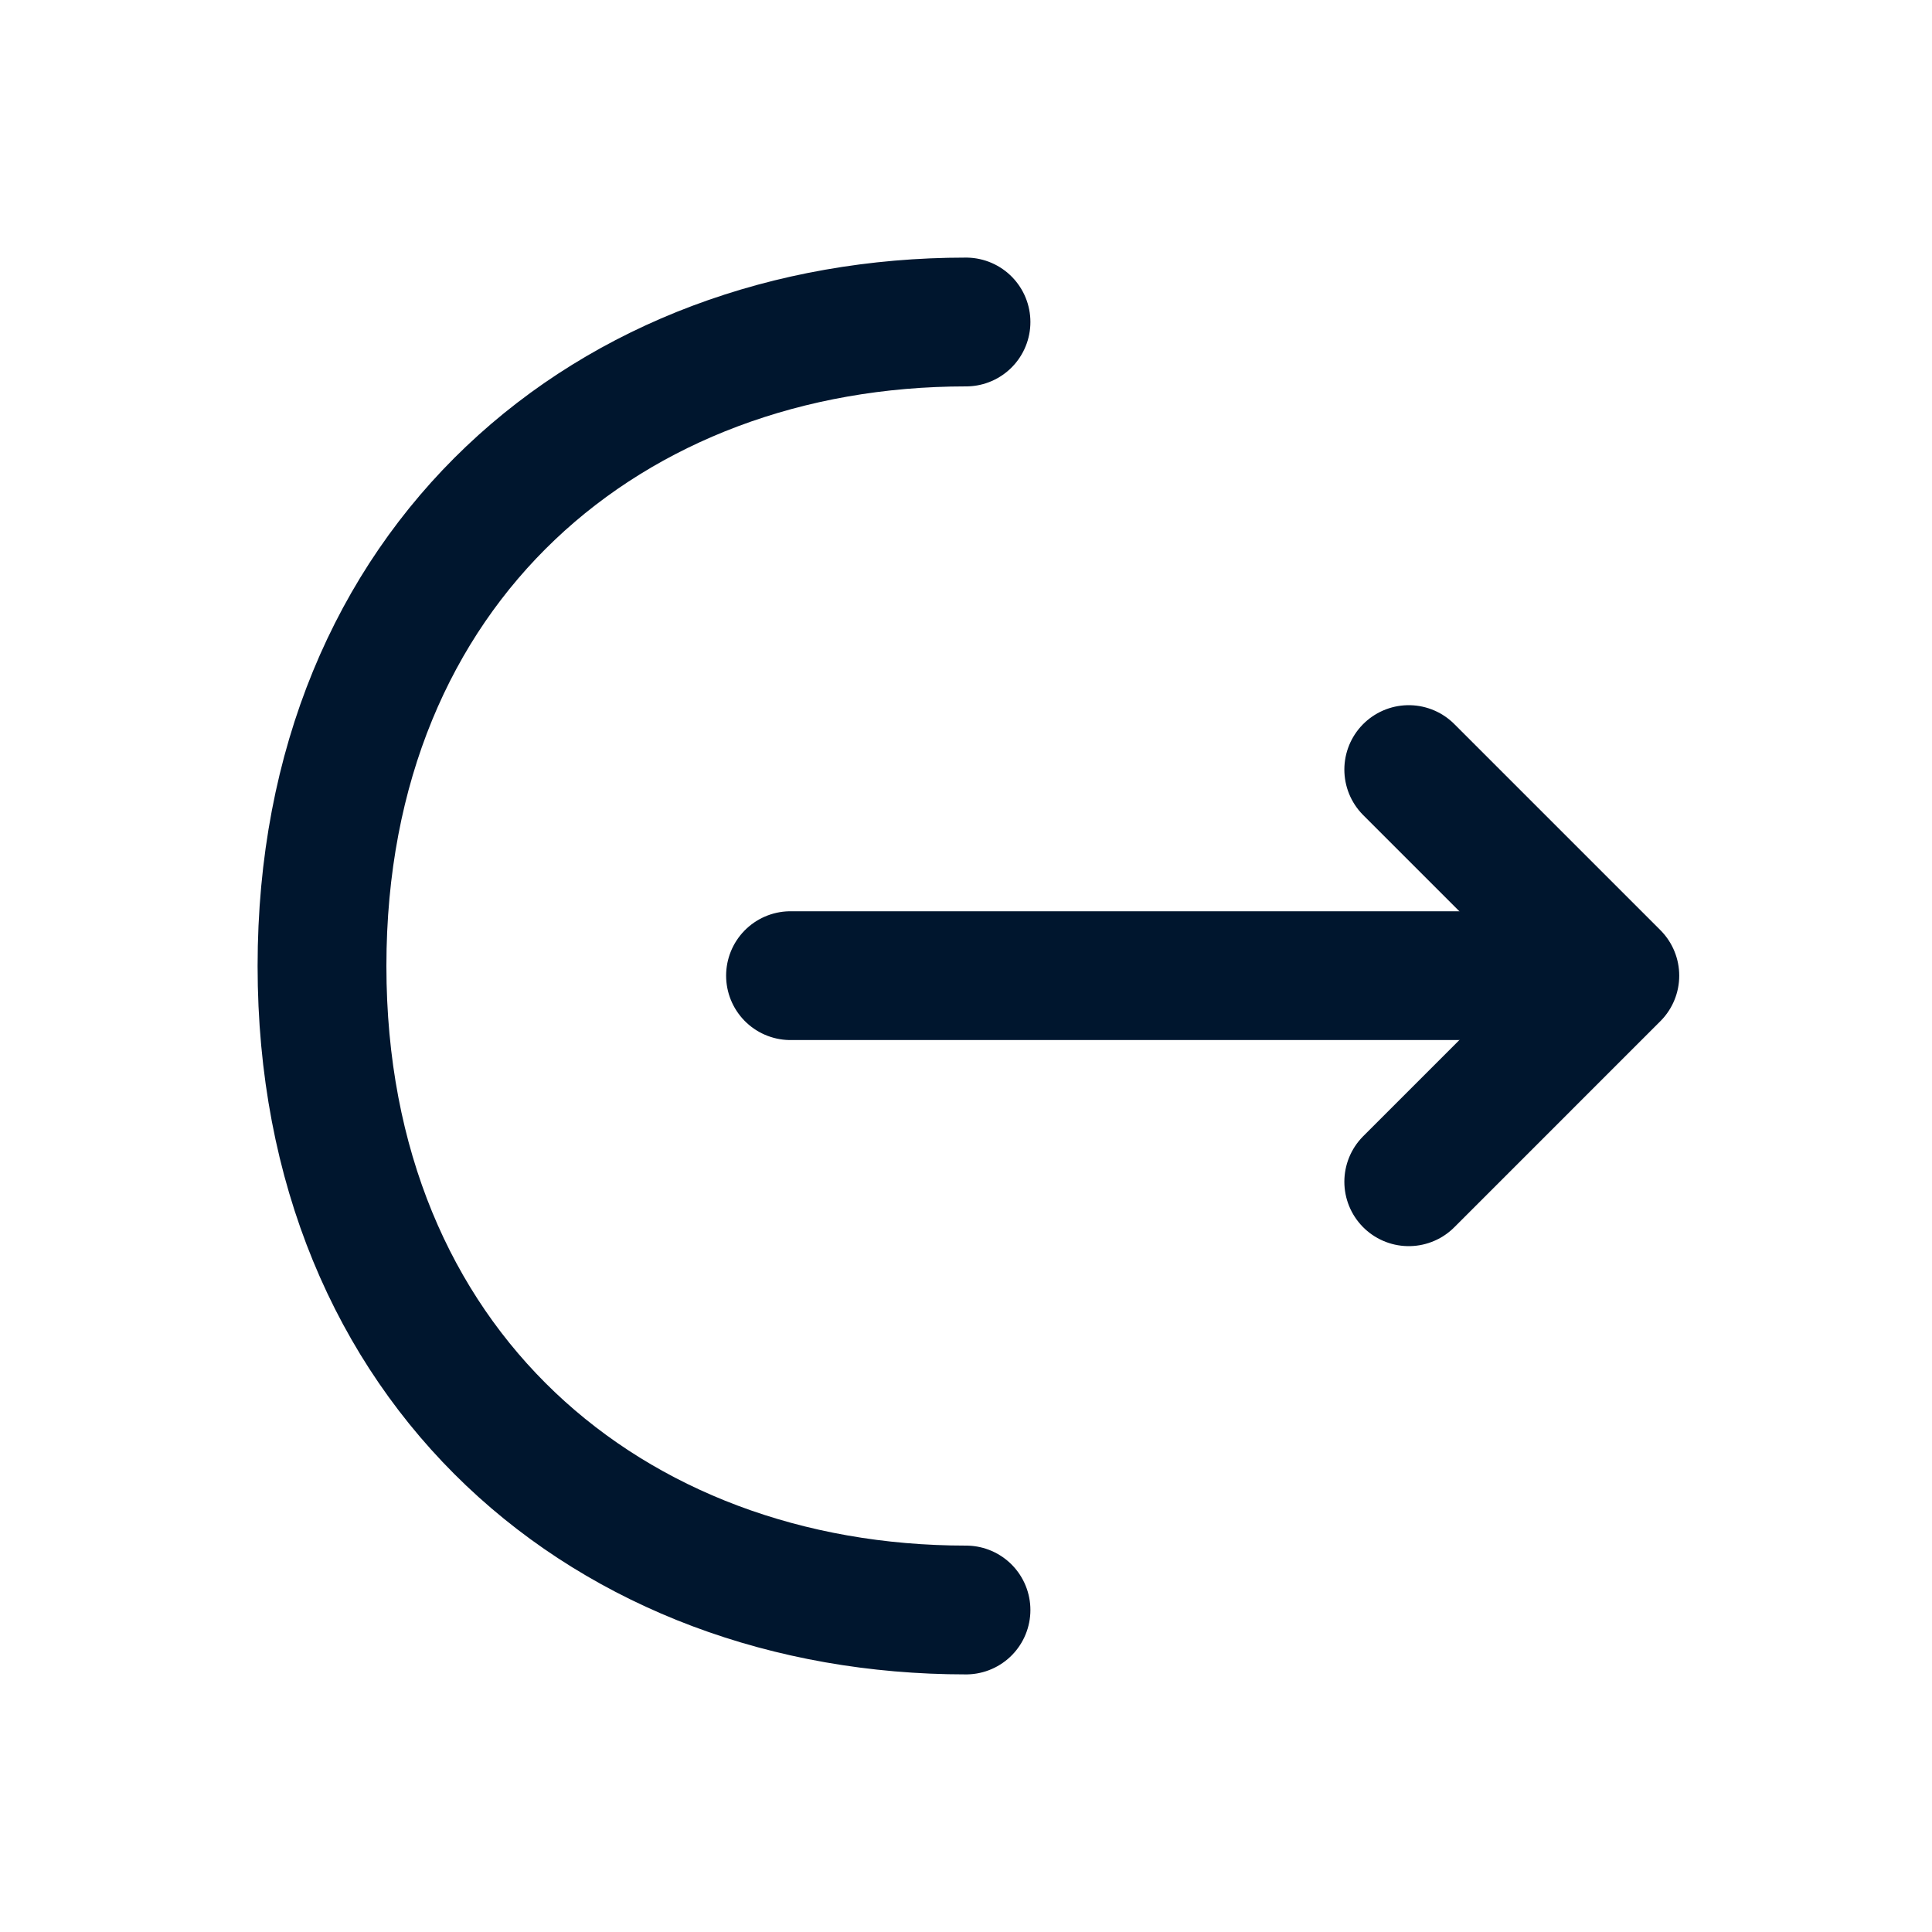
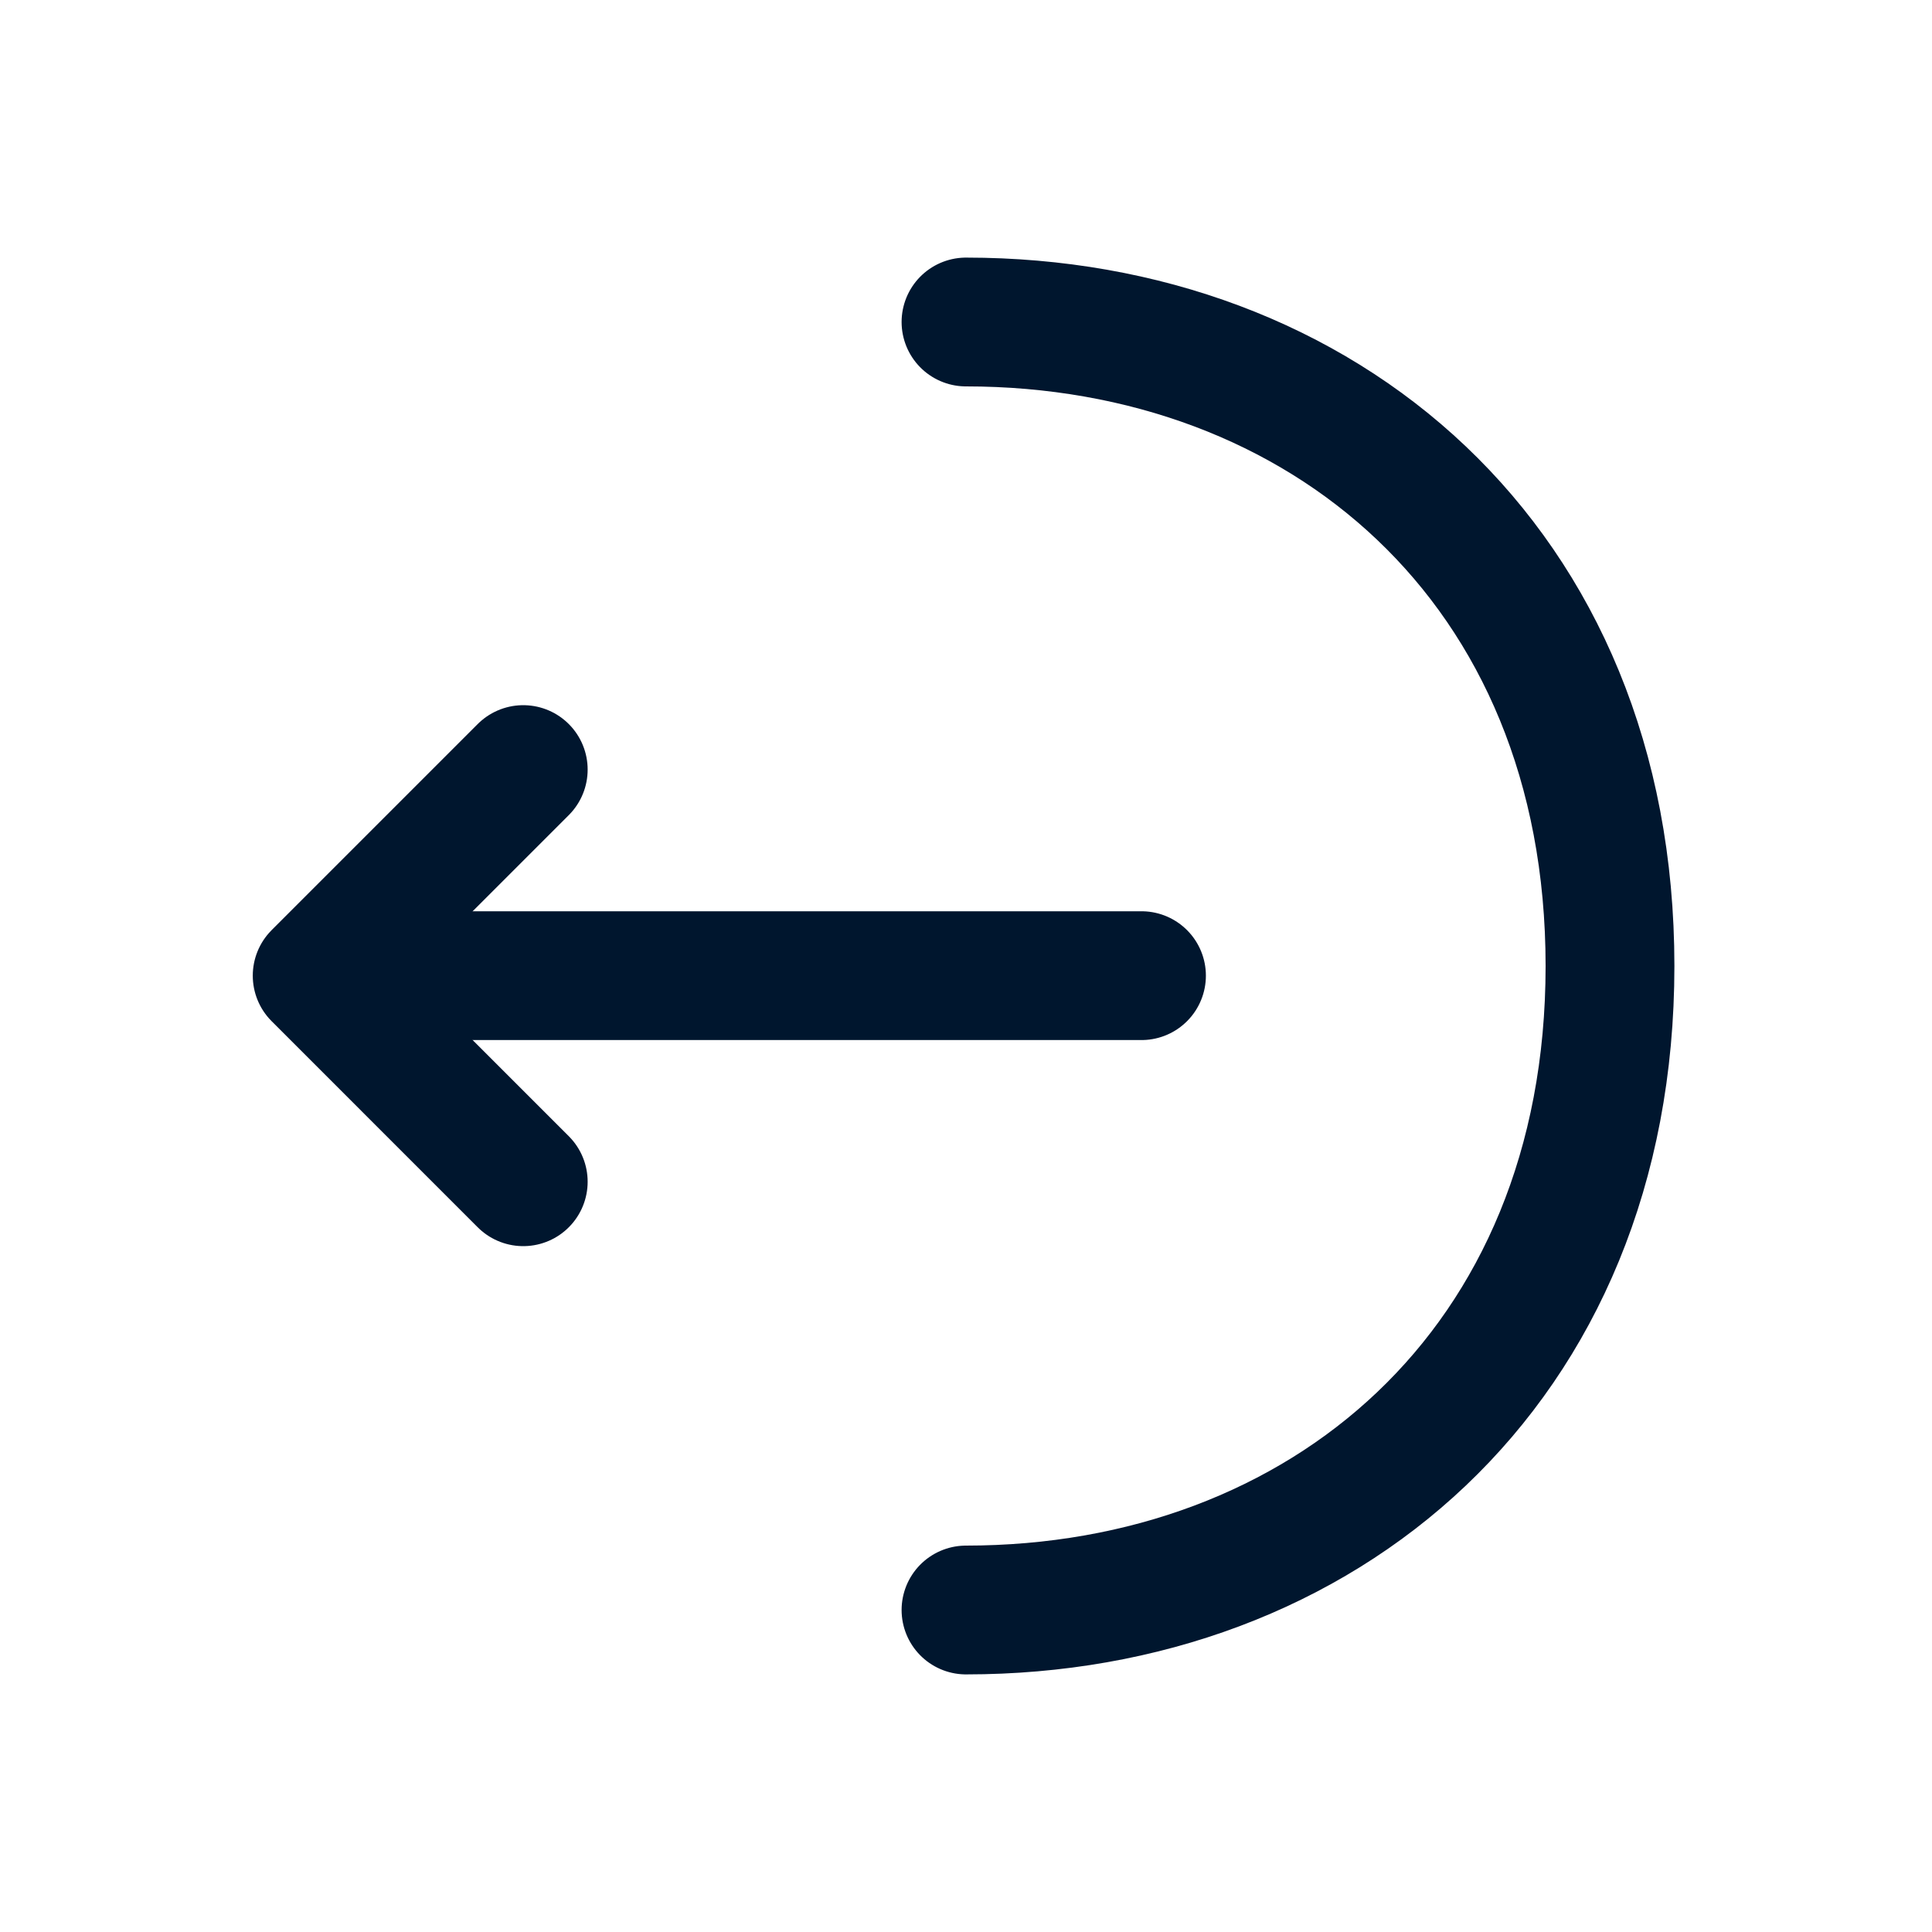
<svg xmlns="http://www.w3.org/2000/svg" width="18" height="18" viewBox="0 0 18 18" fill="none">
-   <path d="M13.125 11.01L15.045 9.09L13.125 7.17" stroke="#00162E" stroke-width="1.2" stroke-miterlimit="10" stroke-linecap="round" stroke-linejoin="round" />
-   <path d="M7.365 9.09L14.992 9.09" stroke="#00162E" stroke-width="1.2" stroke-miterlimit="10" stroke-linecap="round" stroke-linejoin="round" />
-   <path d="M9 15C5.685 15 3 12.75 3 9C3 5.25 5.685 3 9 3" stroke="#00162E" stroke-width="1.2" stroke-miterlimit="10" stroke-linecap="round" stroke-linejoin="round" />
+   <path d="M4.875 11.01L2.955 9.09L4.875 7.17" stroke="#00162E" stroke-width="1.2" stroke-miterlimit="10" stroke-linecap="round" stroke-linejoin="round" />
+   <path d="M10.635 9.09L3.008 9.09" stroke="#00162E" stroke-width="1.2" stroke-miterlimit="10" stroke-linecap="round" stroke-linejoin="round" />
+   <path d="M9 15C12.315 15 15 12.75 15 9C15 5.25 12.315 3 9 3" stroke="#00162E" stroke-width="1.2" stroke-miterlimit="10" stroke-linecap="round" stroke-linejoin="round" />
</svg>
